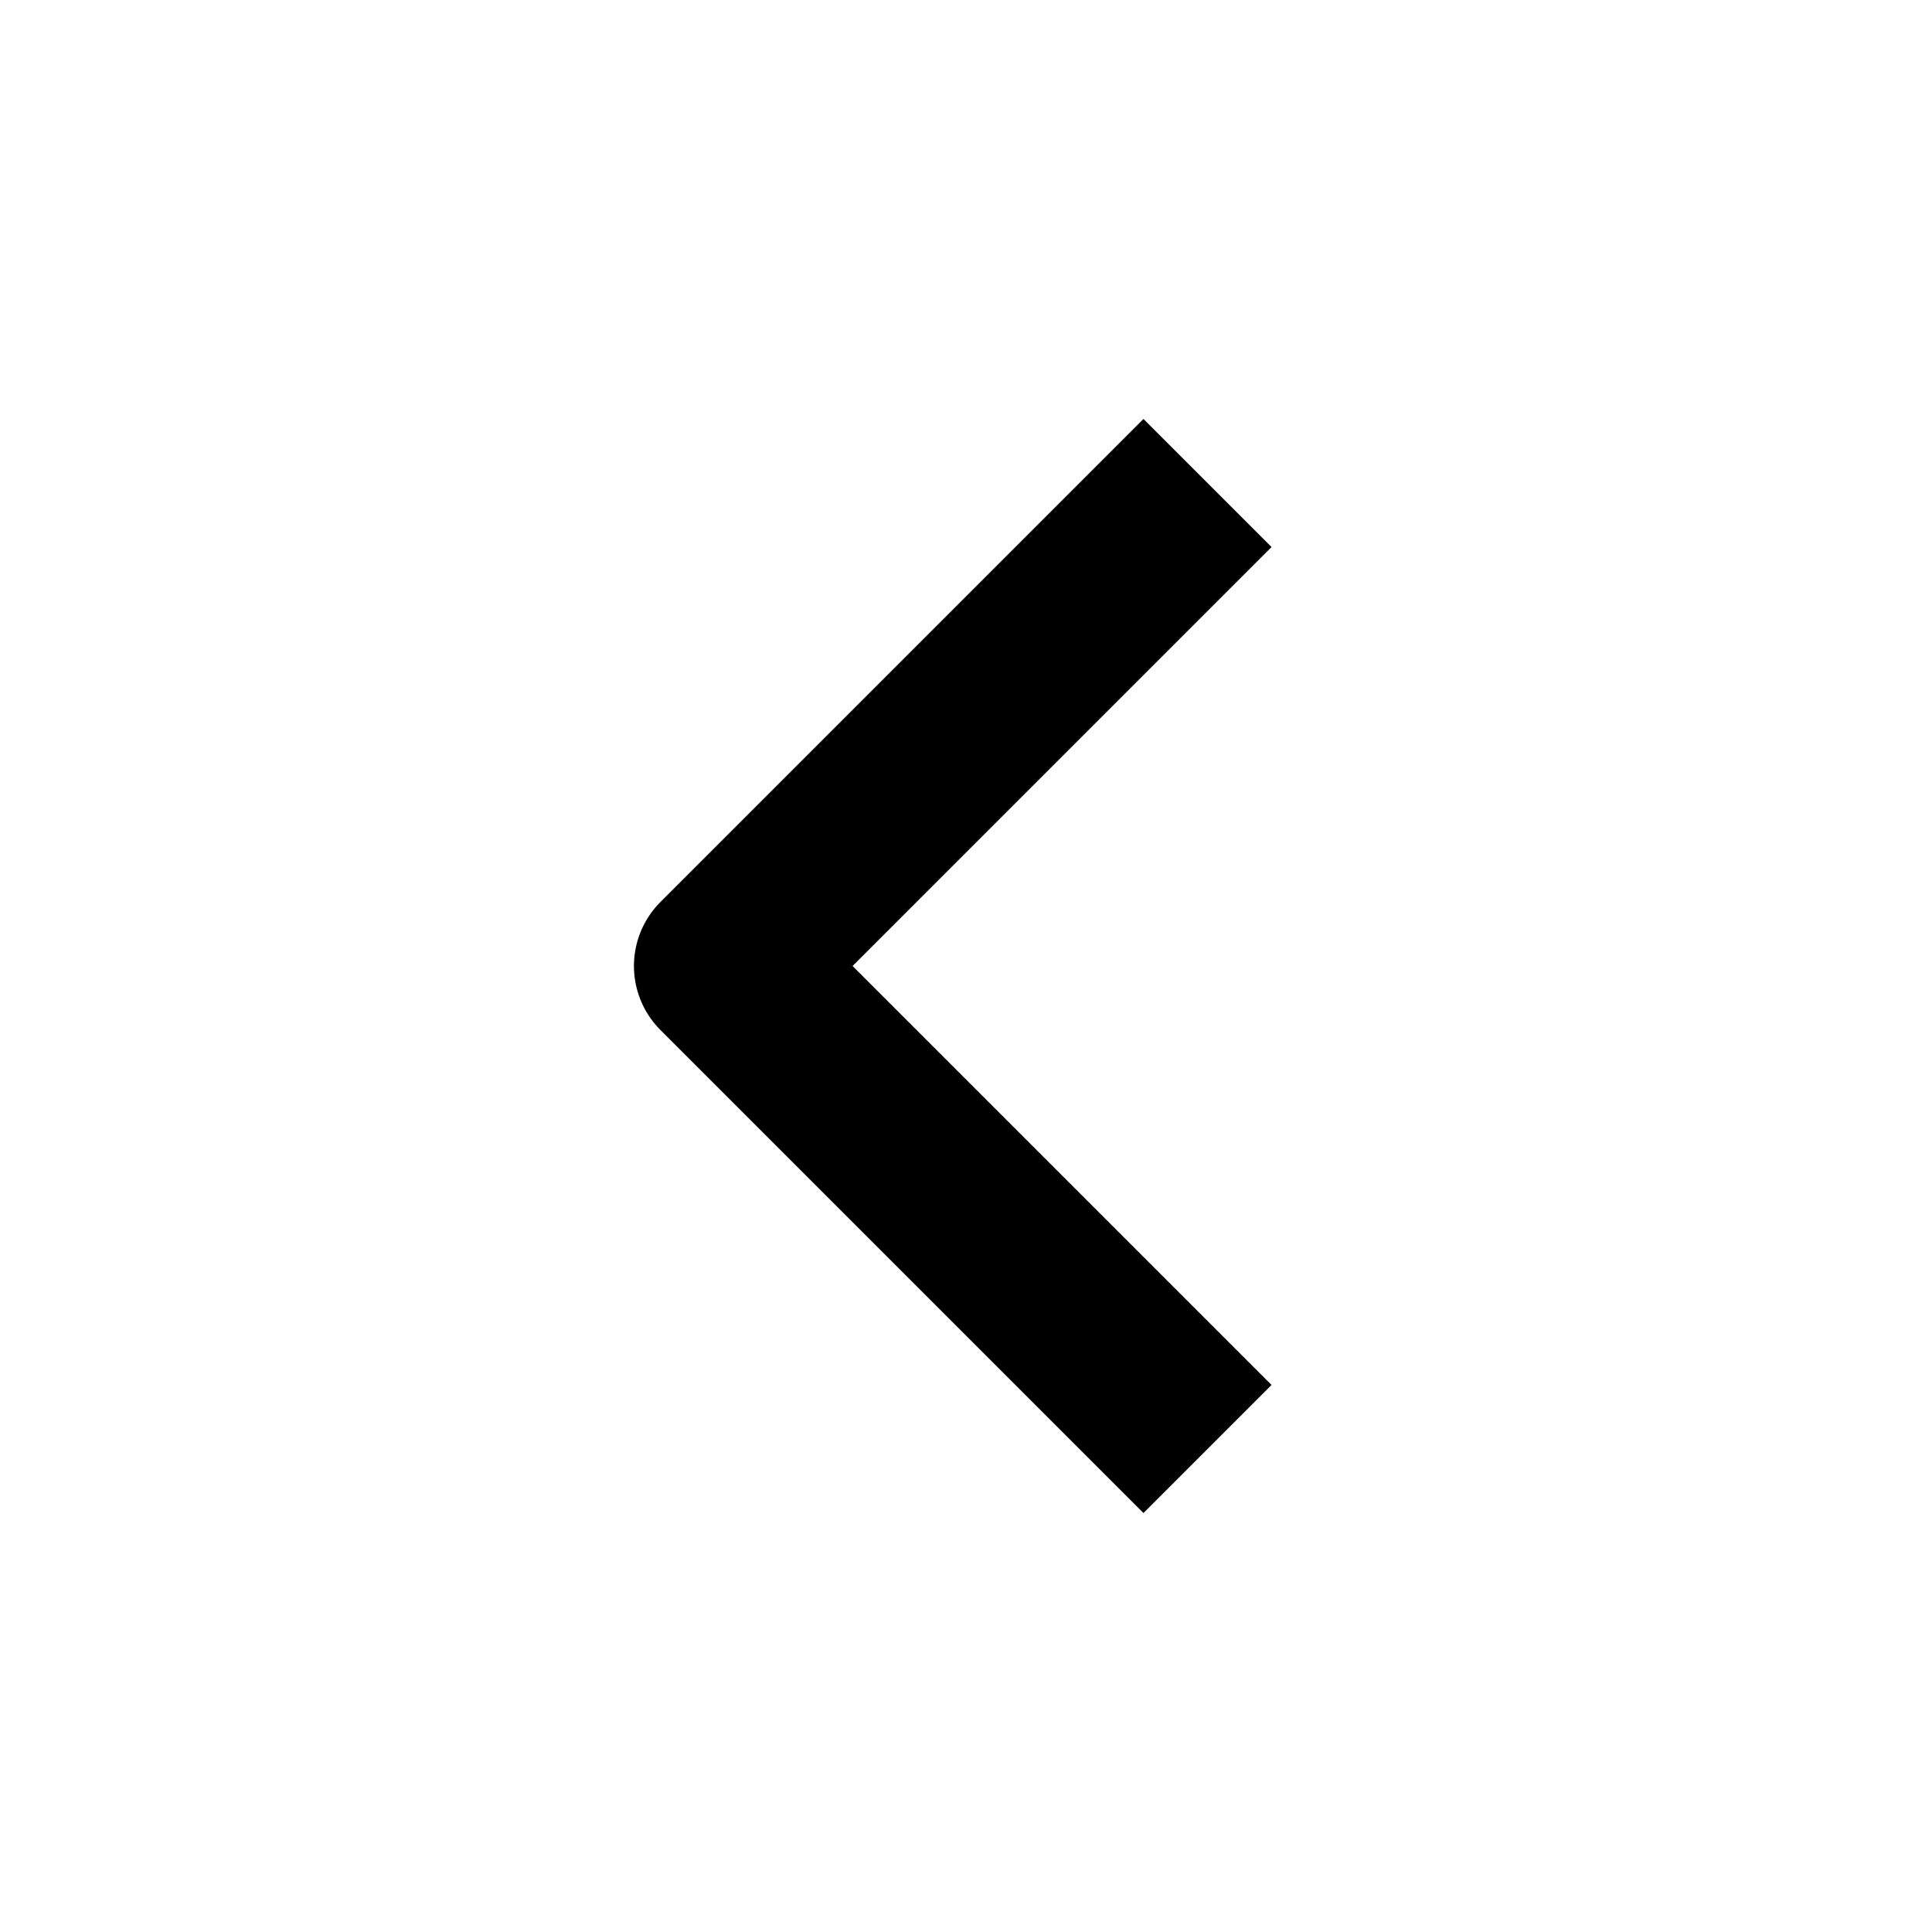
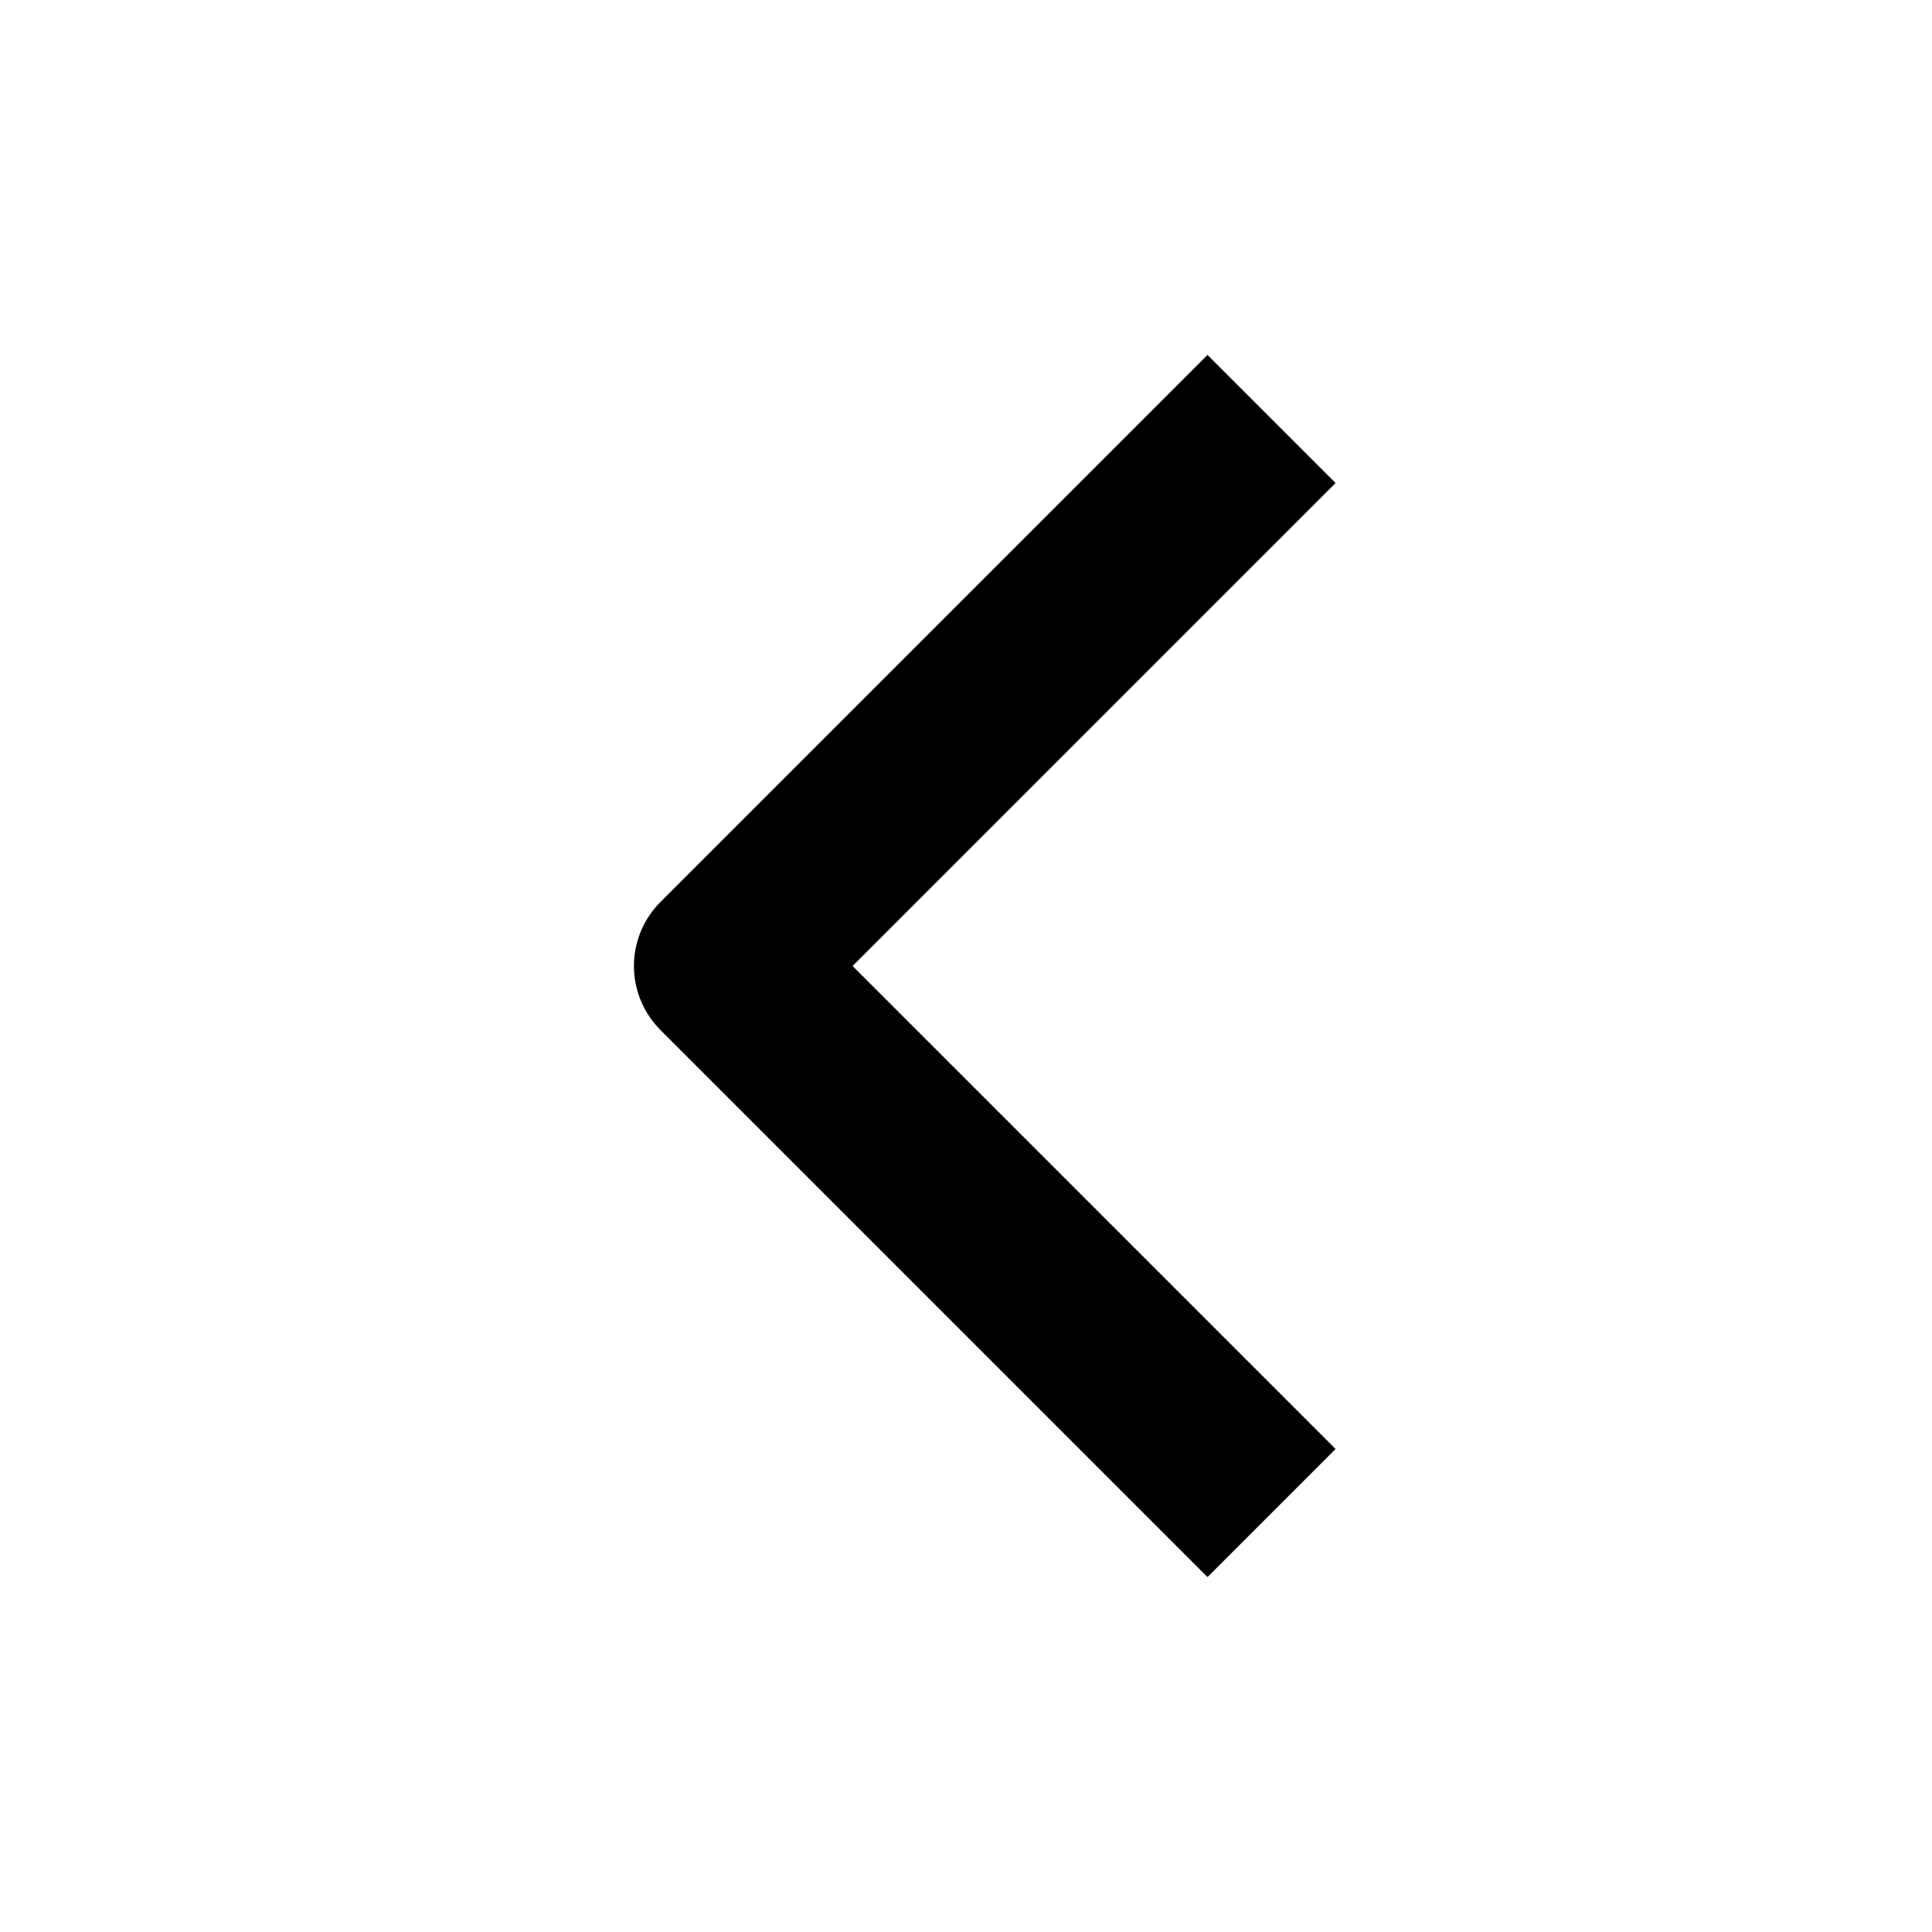
- <svg xmlns="http://www.w3.org/2000/svg" width="24" height="24" viewBox="0 0 24 24" fill="none" stroke="currentColor" stroke-width="2.25" stroke-linecap="butt" stroke-linejoin="round">
+ <svg xmlns="http://www.w3.org/2000/svg" width="24" height="24" viewBox="0 0 24 24" fill="none" stroke="currentColor" stroke-width="2.25" stroke-linecap="square" stroke-linejoin="round">
  <path d="m15 18-6-6 6-6" />
</svg>
